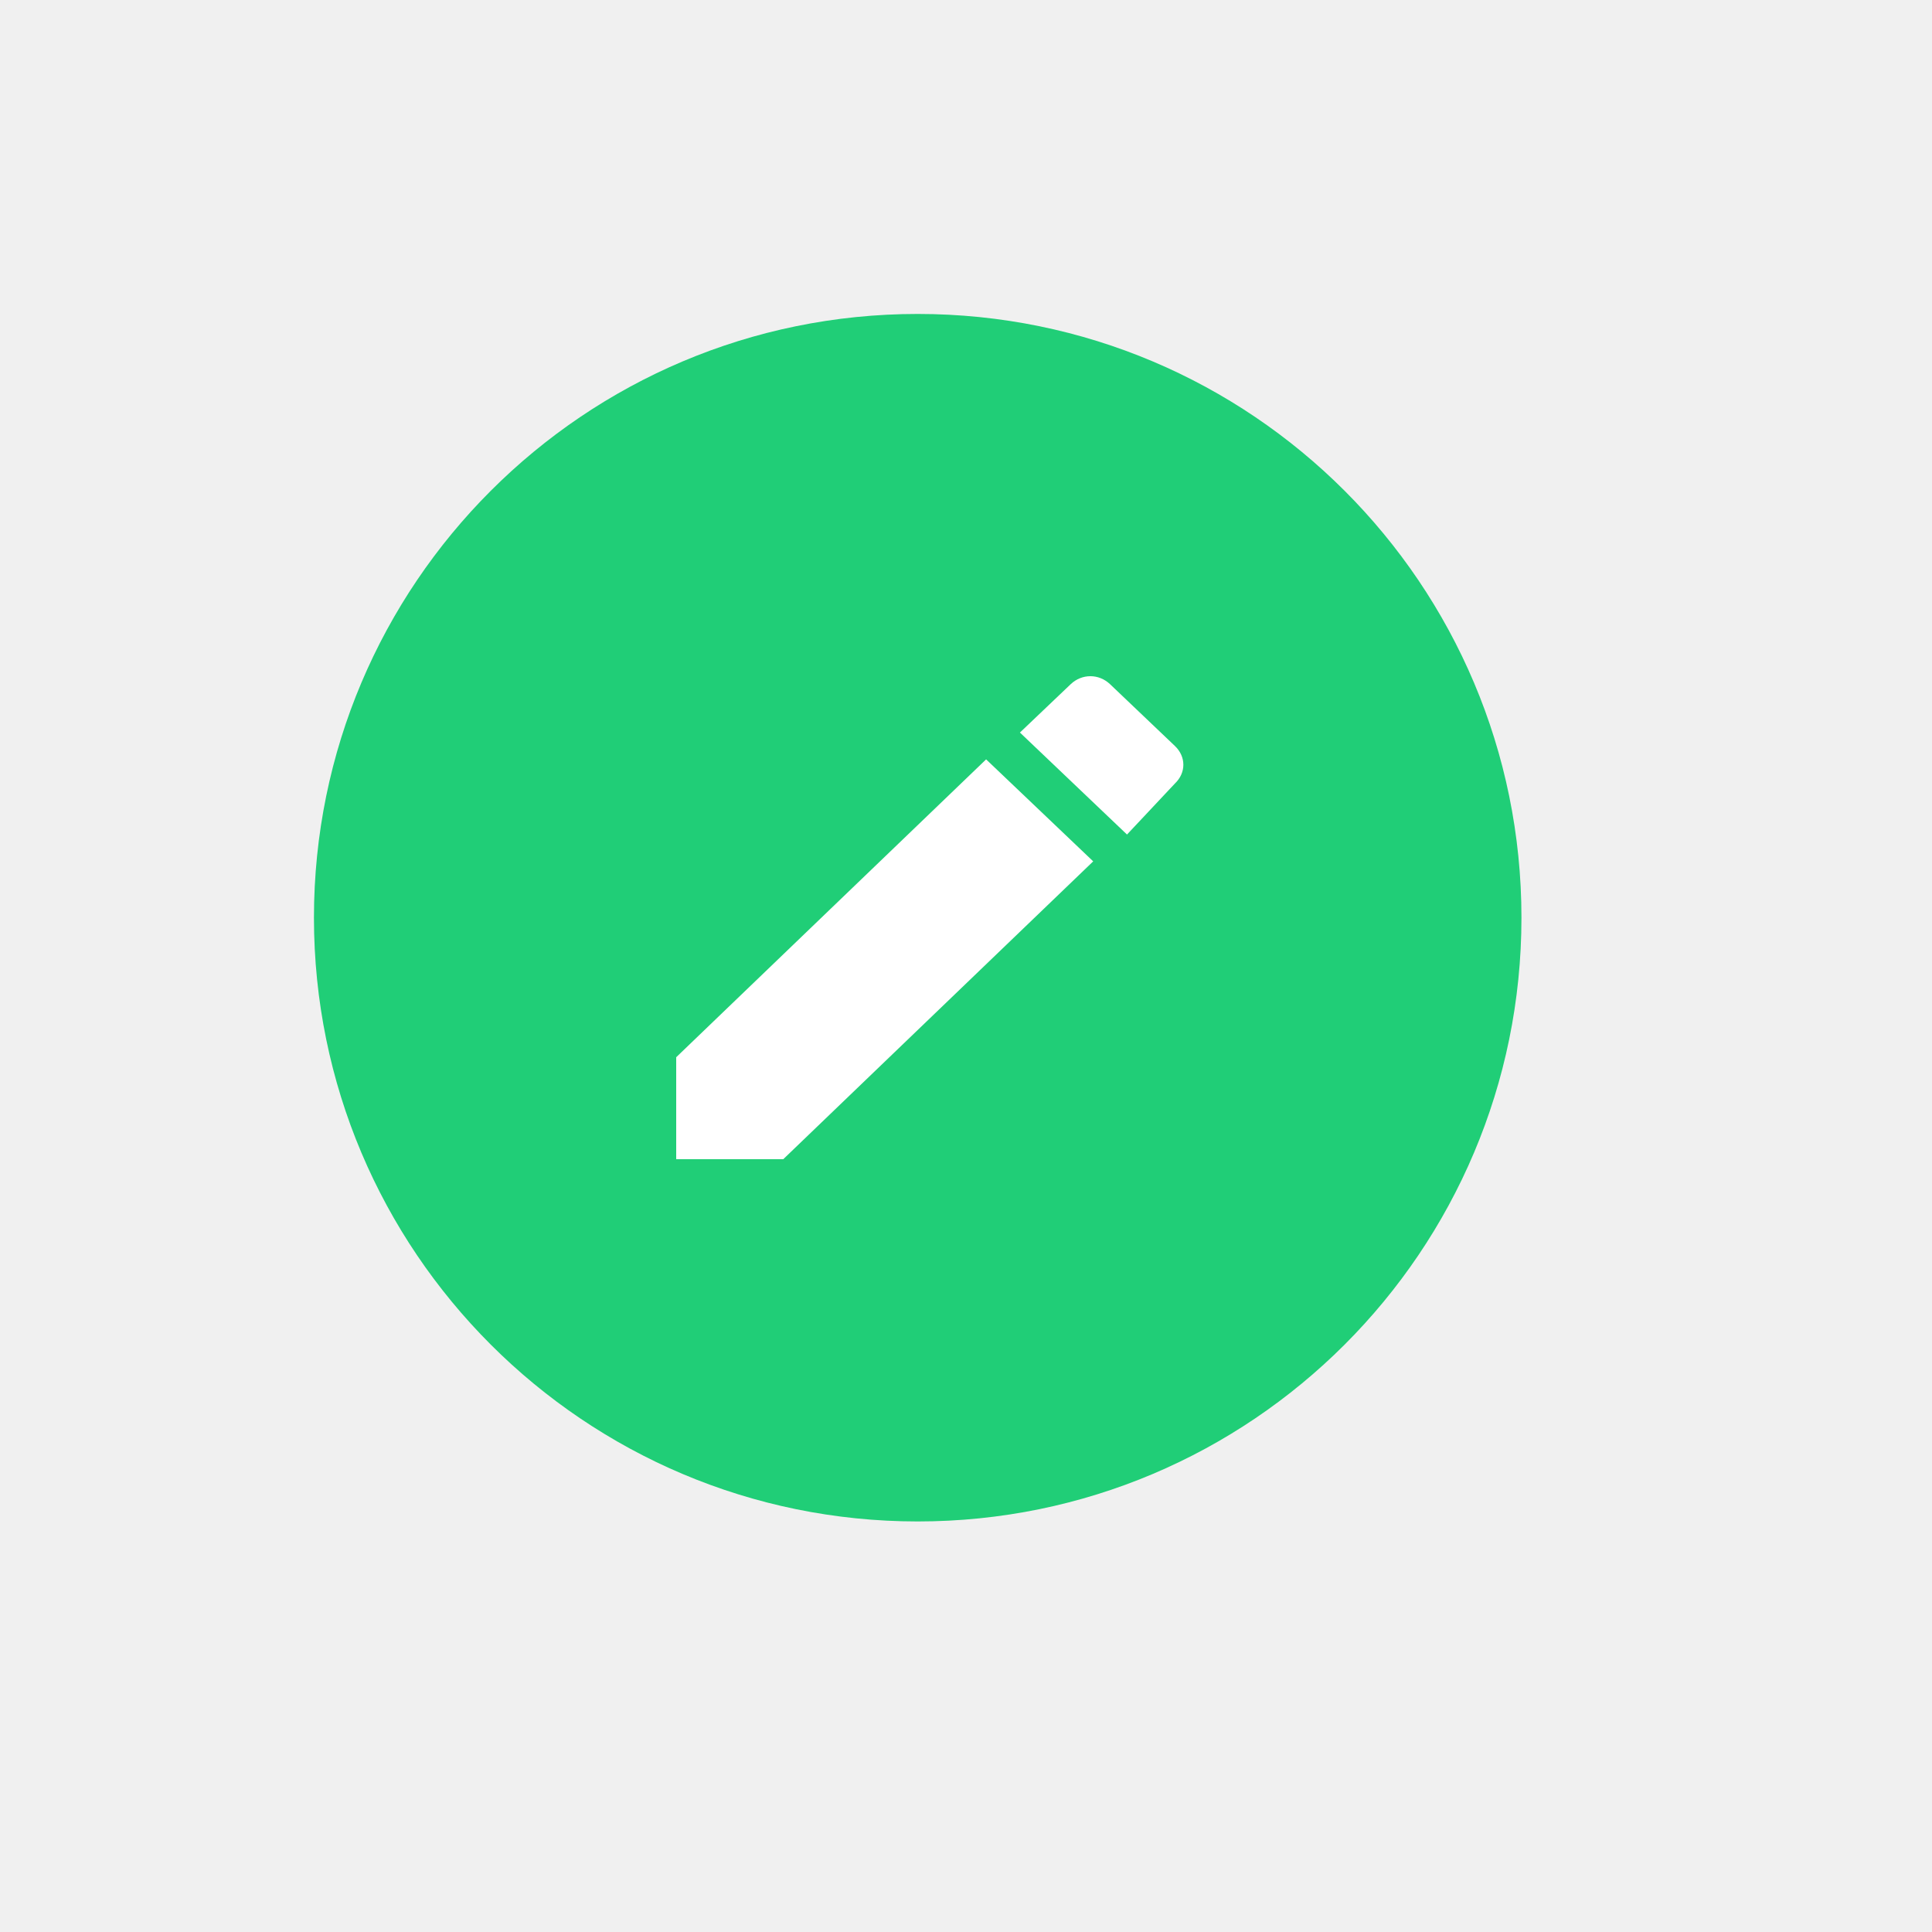
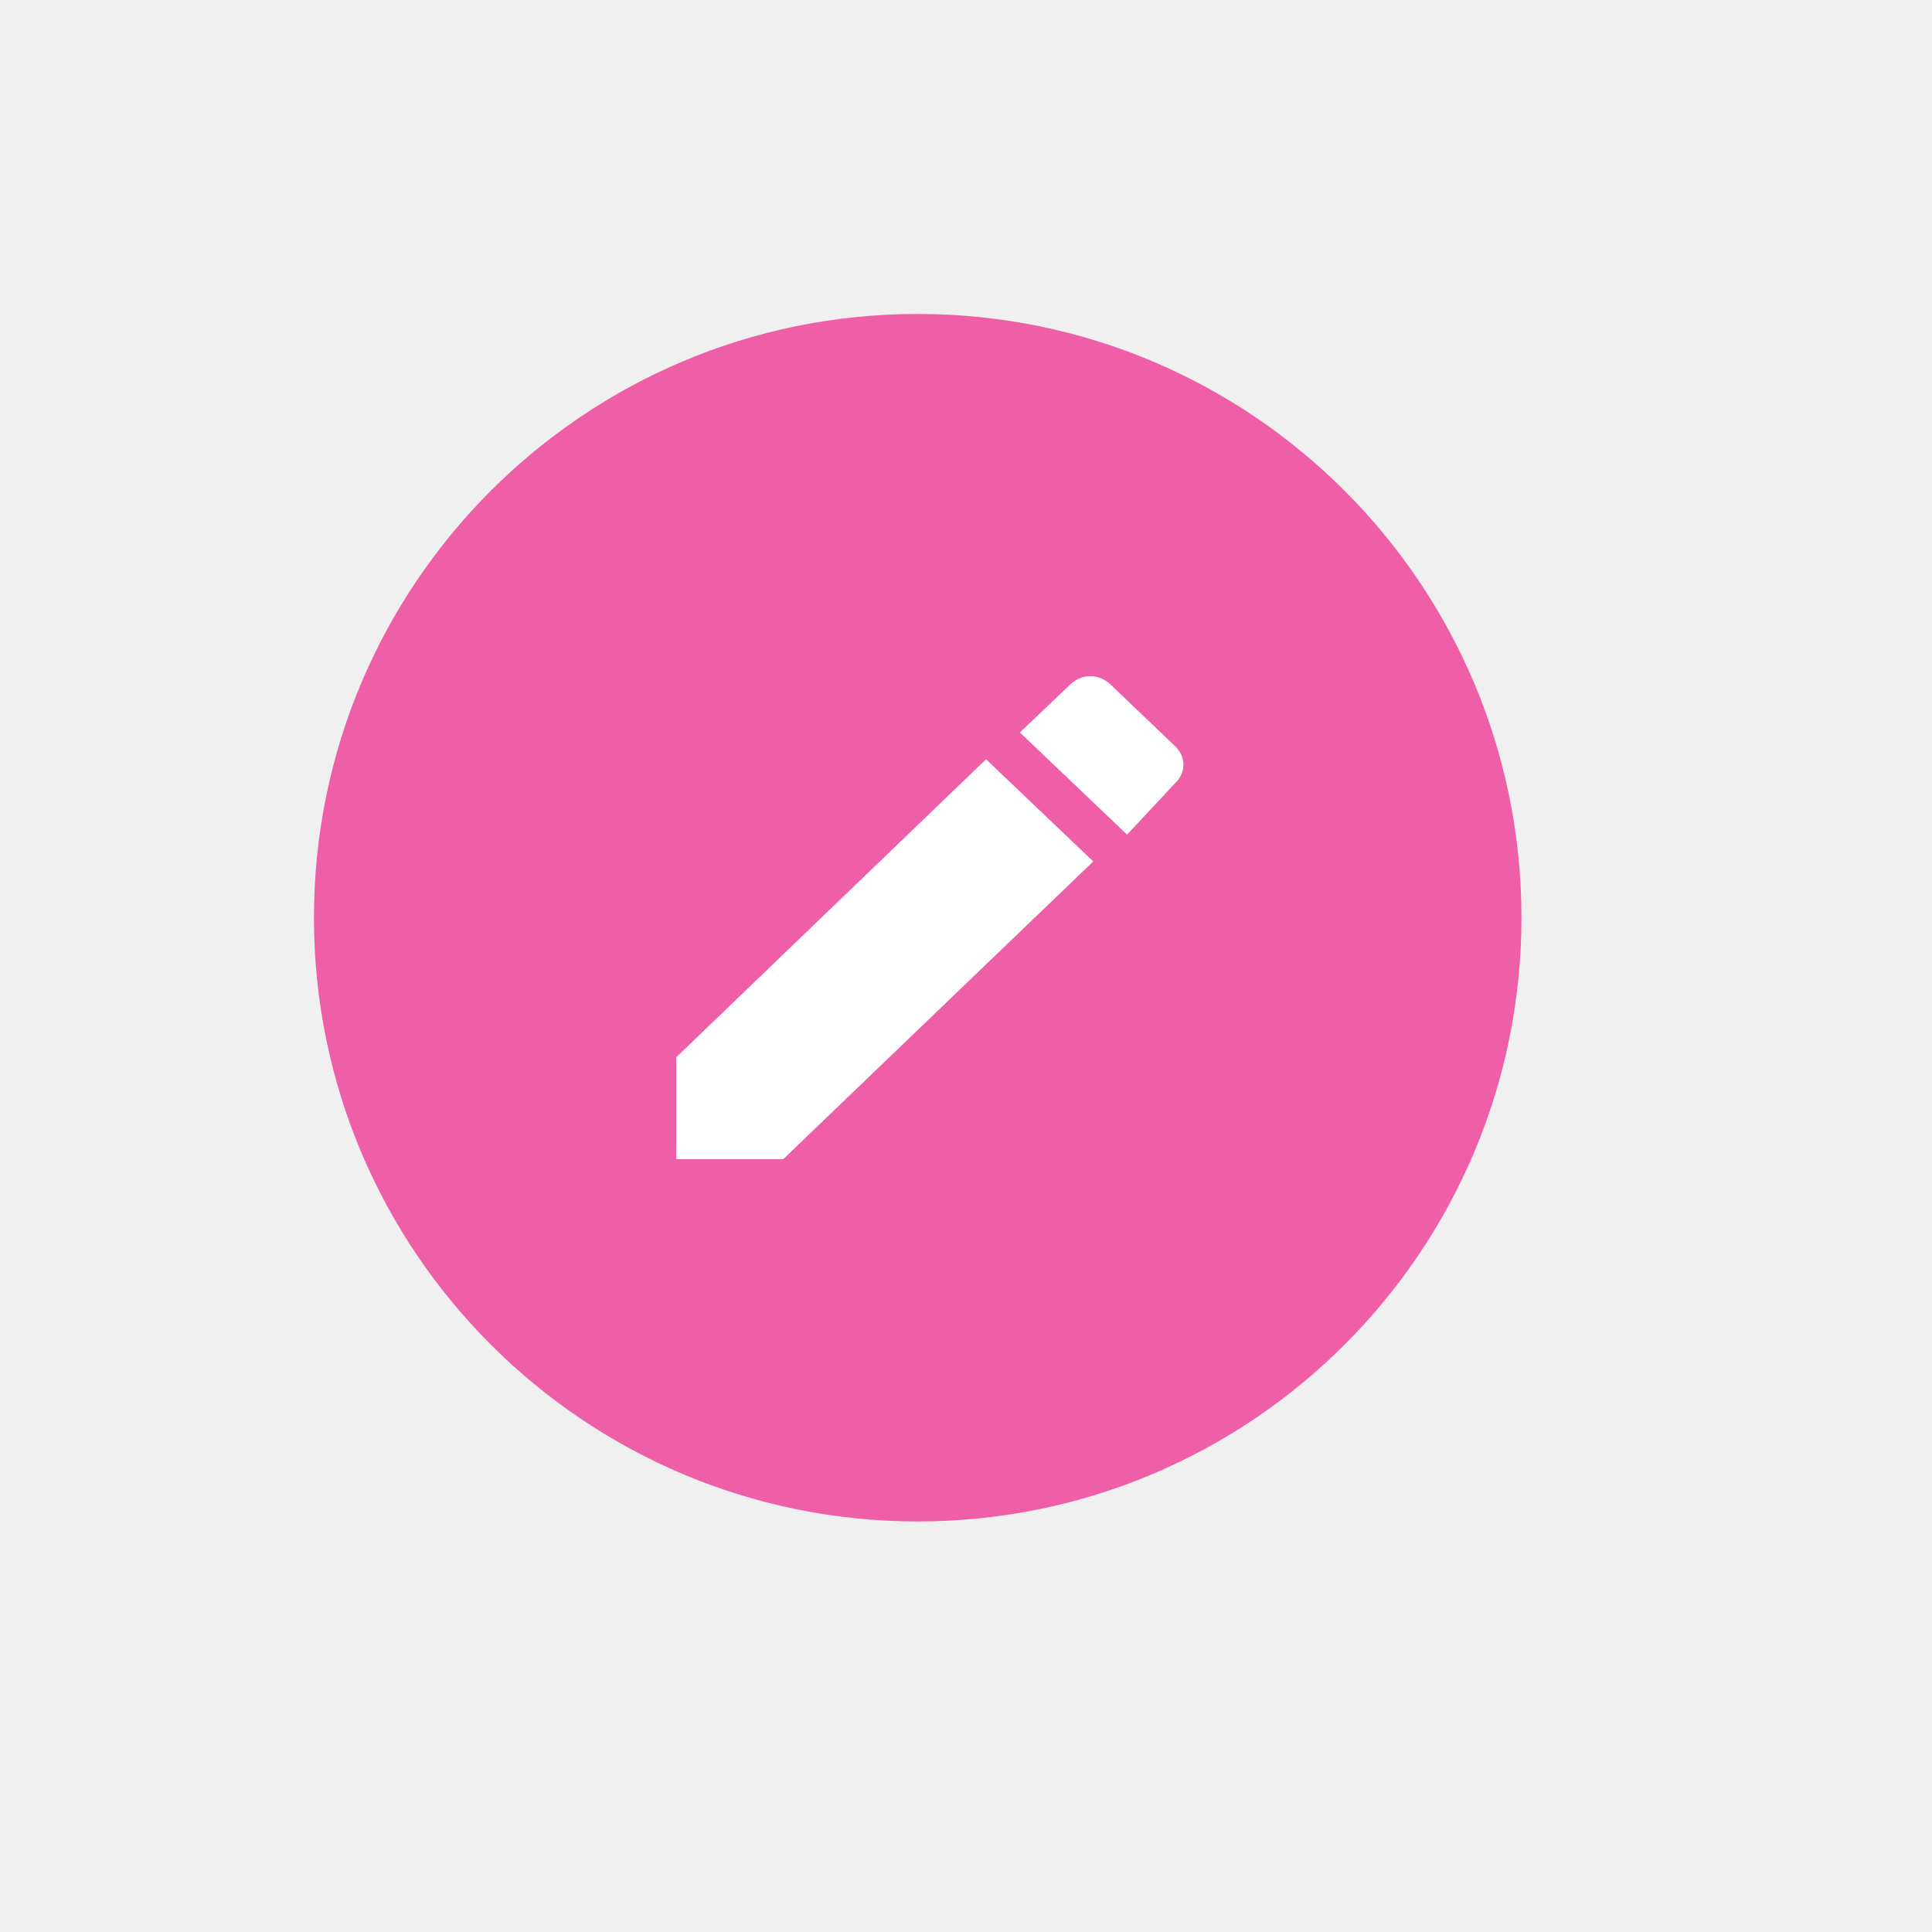
- <svg xmlns="http://www.w3.org/2000/svg" width="80" height="80" viewBox="0 0 80 80" fill="none">
-   <circle cx="38" cy="38" r="25" fill="#20CE77" />
-   <g clip-path="url(#clip0_1_1763)">
-     <path fill-rule="evenodd" clip-rule="evenodd" d="M28 43.778V48H32.433L45.267 35.667L40.833 31.444L28 43.778ZM48.65 32.444C49.117 32 49.117 31.333 48.65 30.889L45.967 28.333C45.5 27.889 44.8 27.889 44.333 28.333L42.233 30.333L46.667 34.556L48.65 32.444Z" fill="white" />
-   </g>
+ <svg xmlns="http://www.w3.org/2000/svg" width="80" height="80">
  <defs>
    <clipPath id="clip0_1_1763">
-       <rect width="21" height="20" fill="white" transform="translate(28 28)" />
+       <rect fill="white" height="20" id="svg_1" transform="translate(28 28)" width="21" />
    </clipPath>
  </defs>
+   <g class="layer">
+     <circle cx="38" cy="38" fill="#ee5fa7" id="svg_2" r="25" />
+     <g clip-path="url(#clip0_1_1763)" id="svg_3" transform="matrix(1 0 0 1 0 0)">
+       <path clip-rule="evenodd" d="m28,43.78l0,4.22l4.43,0l12.84,-12.33l-4.44,-4.23l-12.83,12.34zm20.65,-11.34c0.47,-0.44 0.47,-1.11 0,-1.55l-2.68,-2.56c-0.47,-0.44 -1.17,-0.44 -1.64,0l-2.1,2l4.44,4.23l1.98,-2.12z" fill="white" fill-rule="evenodd" id="svg_4" />
+     </g>
+   </g>
</svg>
